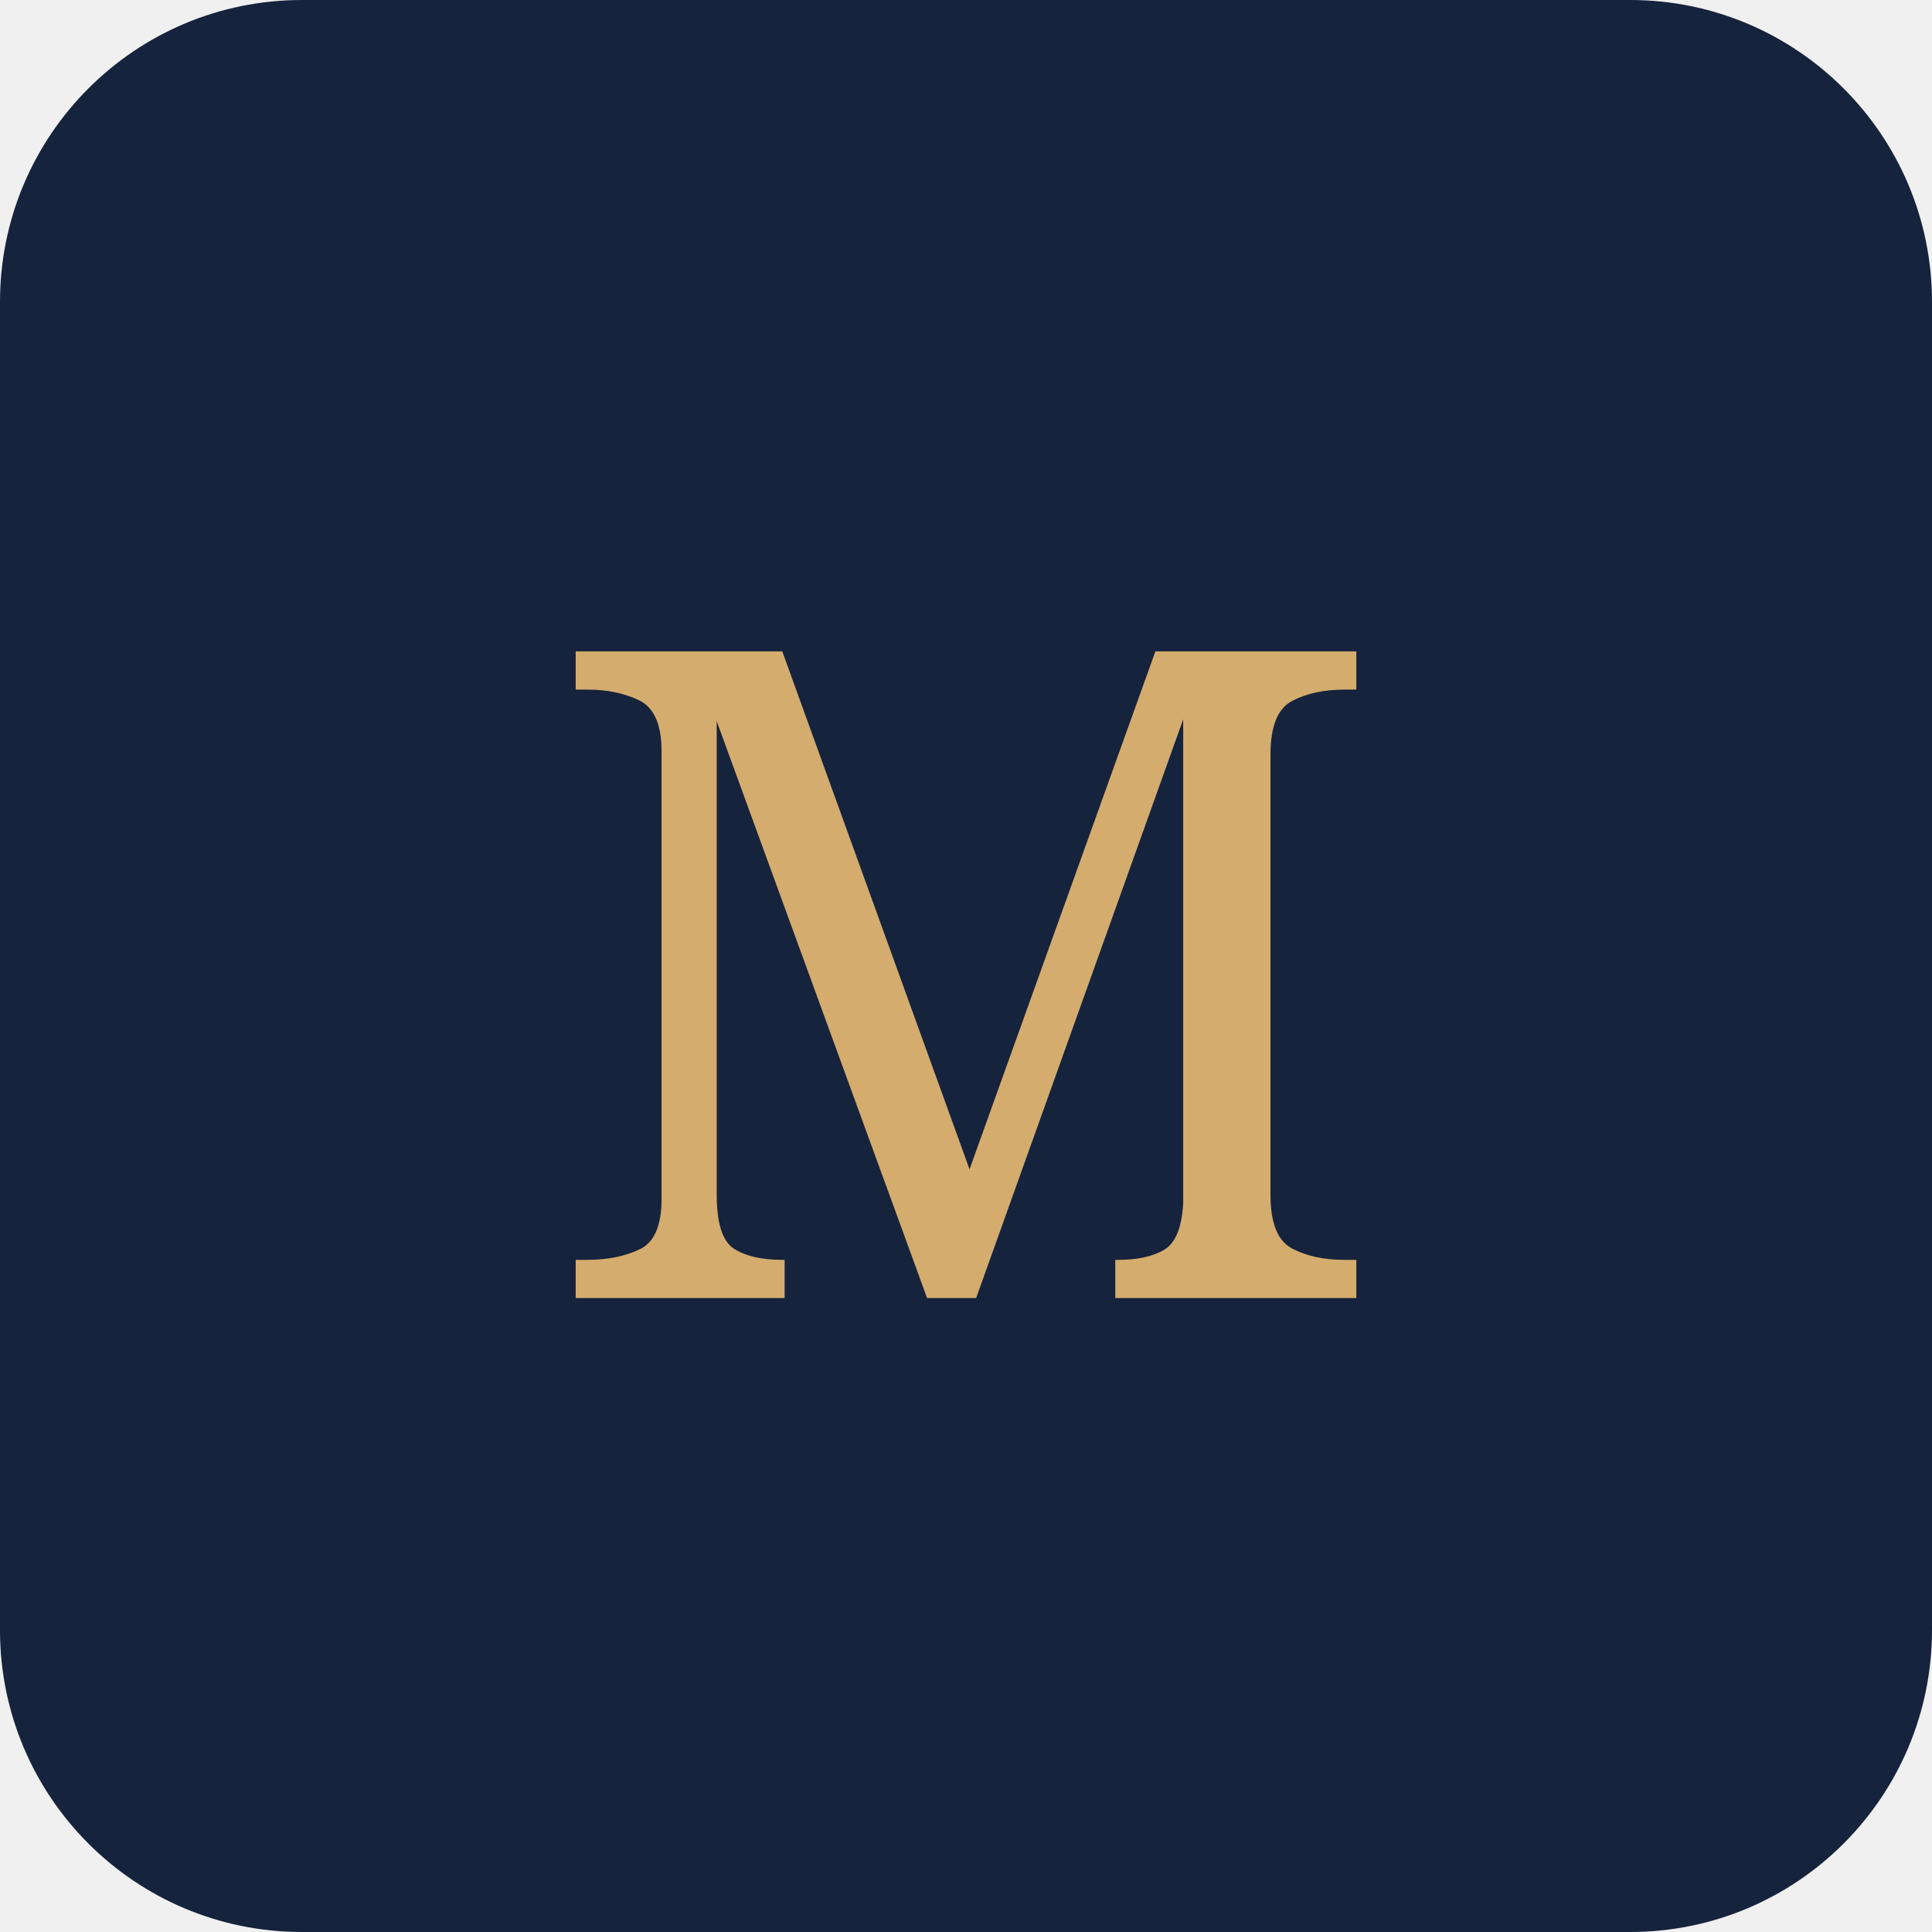
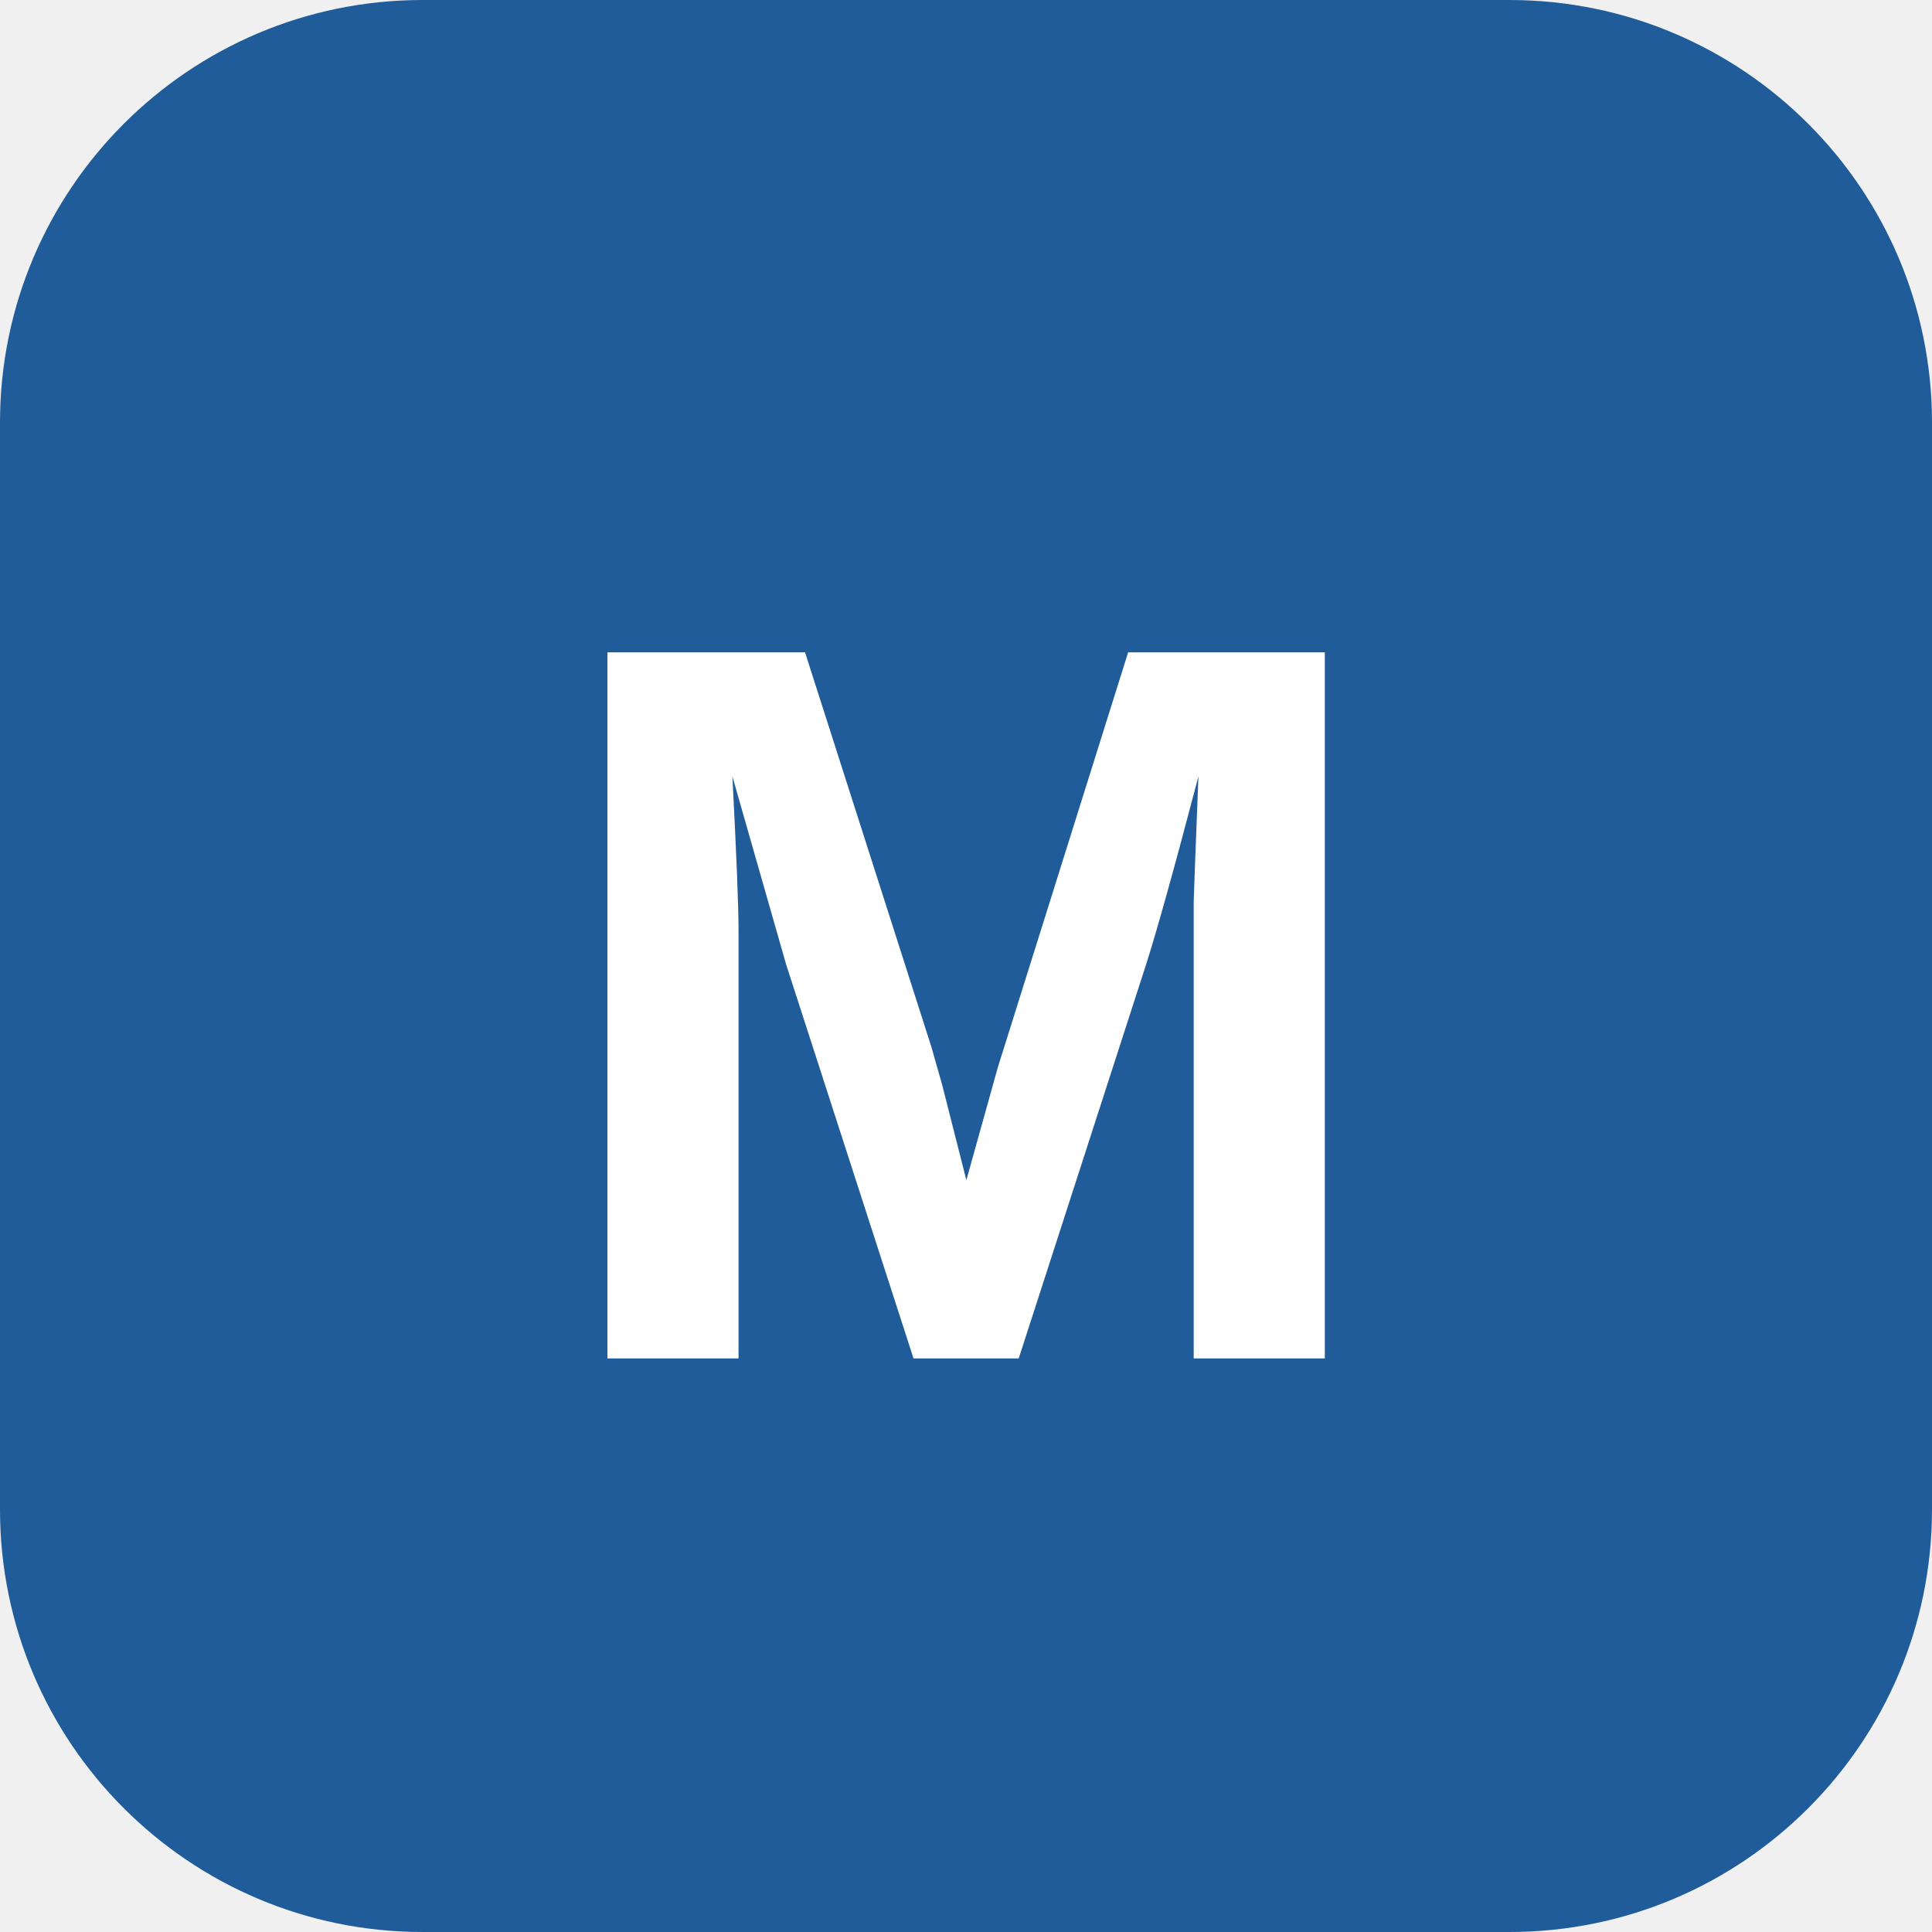
<svg xmlns="http://www.w3.org/2000/svg" viewBox="0 0 64 64">
-   <rect width="64" height="64" rx="10" fill="#16233d" />
-   <text x="32" y="43" font-family="Georgia,serif" font-size="30" fill="#d4ac6e" text-anchor="middle">M</text>
+   <rect width="64" height="64" rx="14" fill="#1f5c99" />
+   <text x="32" y="45" font-family="Arial,Helvetica,sans-serif" font-weight="700" font-size="34" fill="#ffffff" text-anchor="middle">M</text>
</svg>
